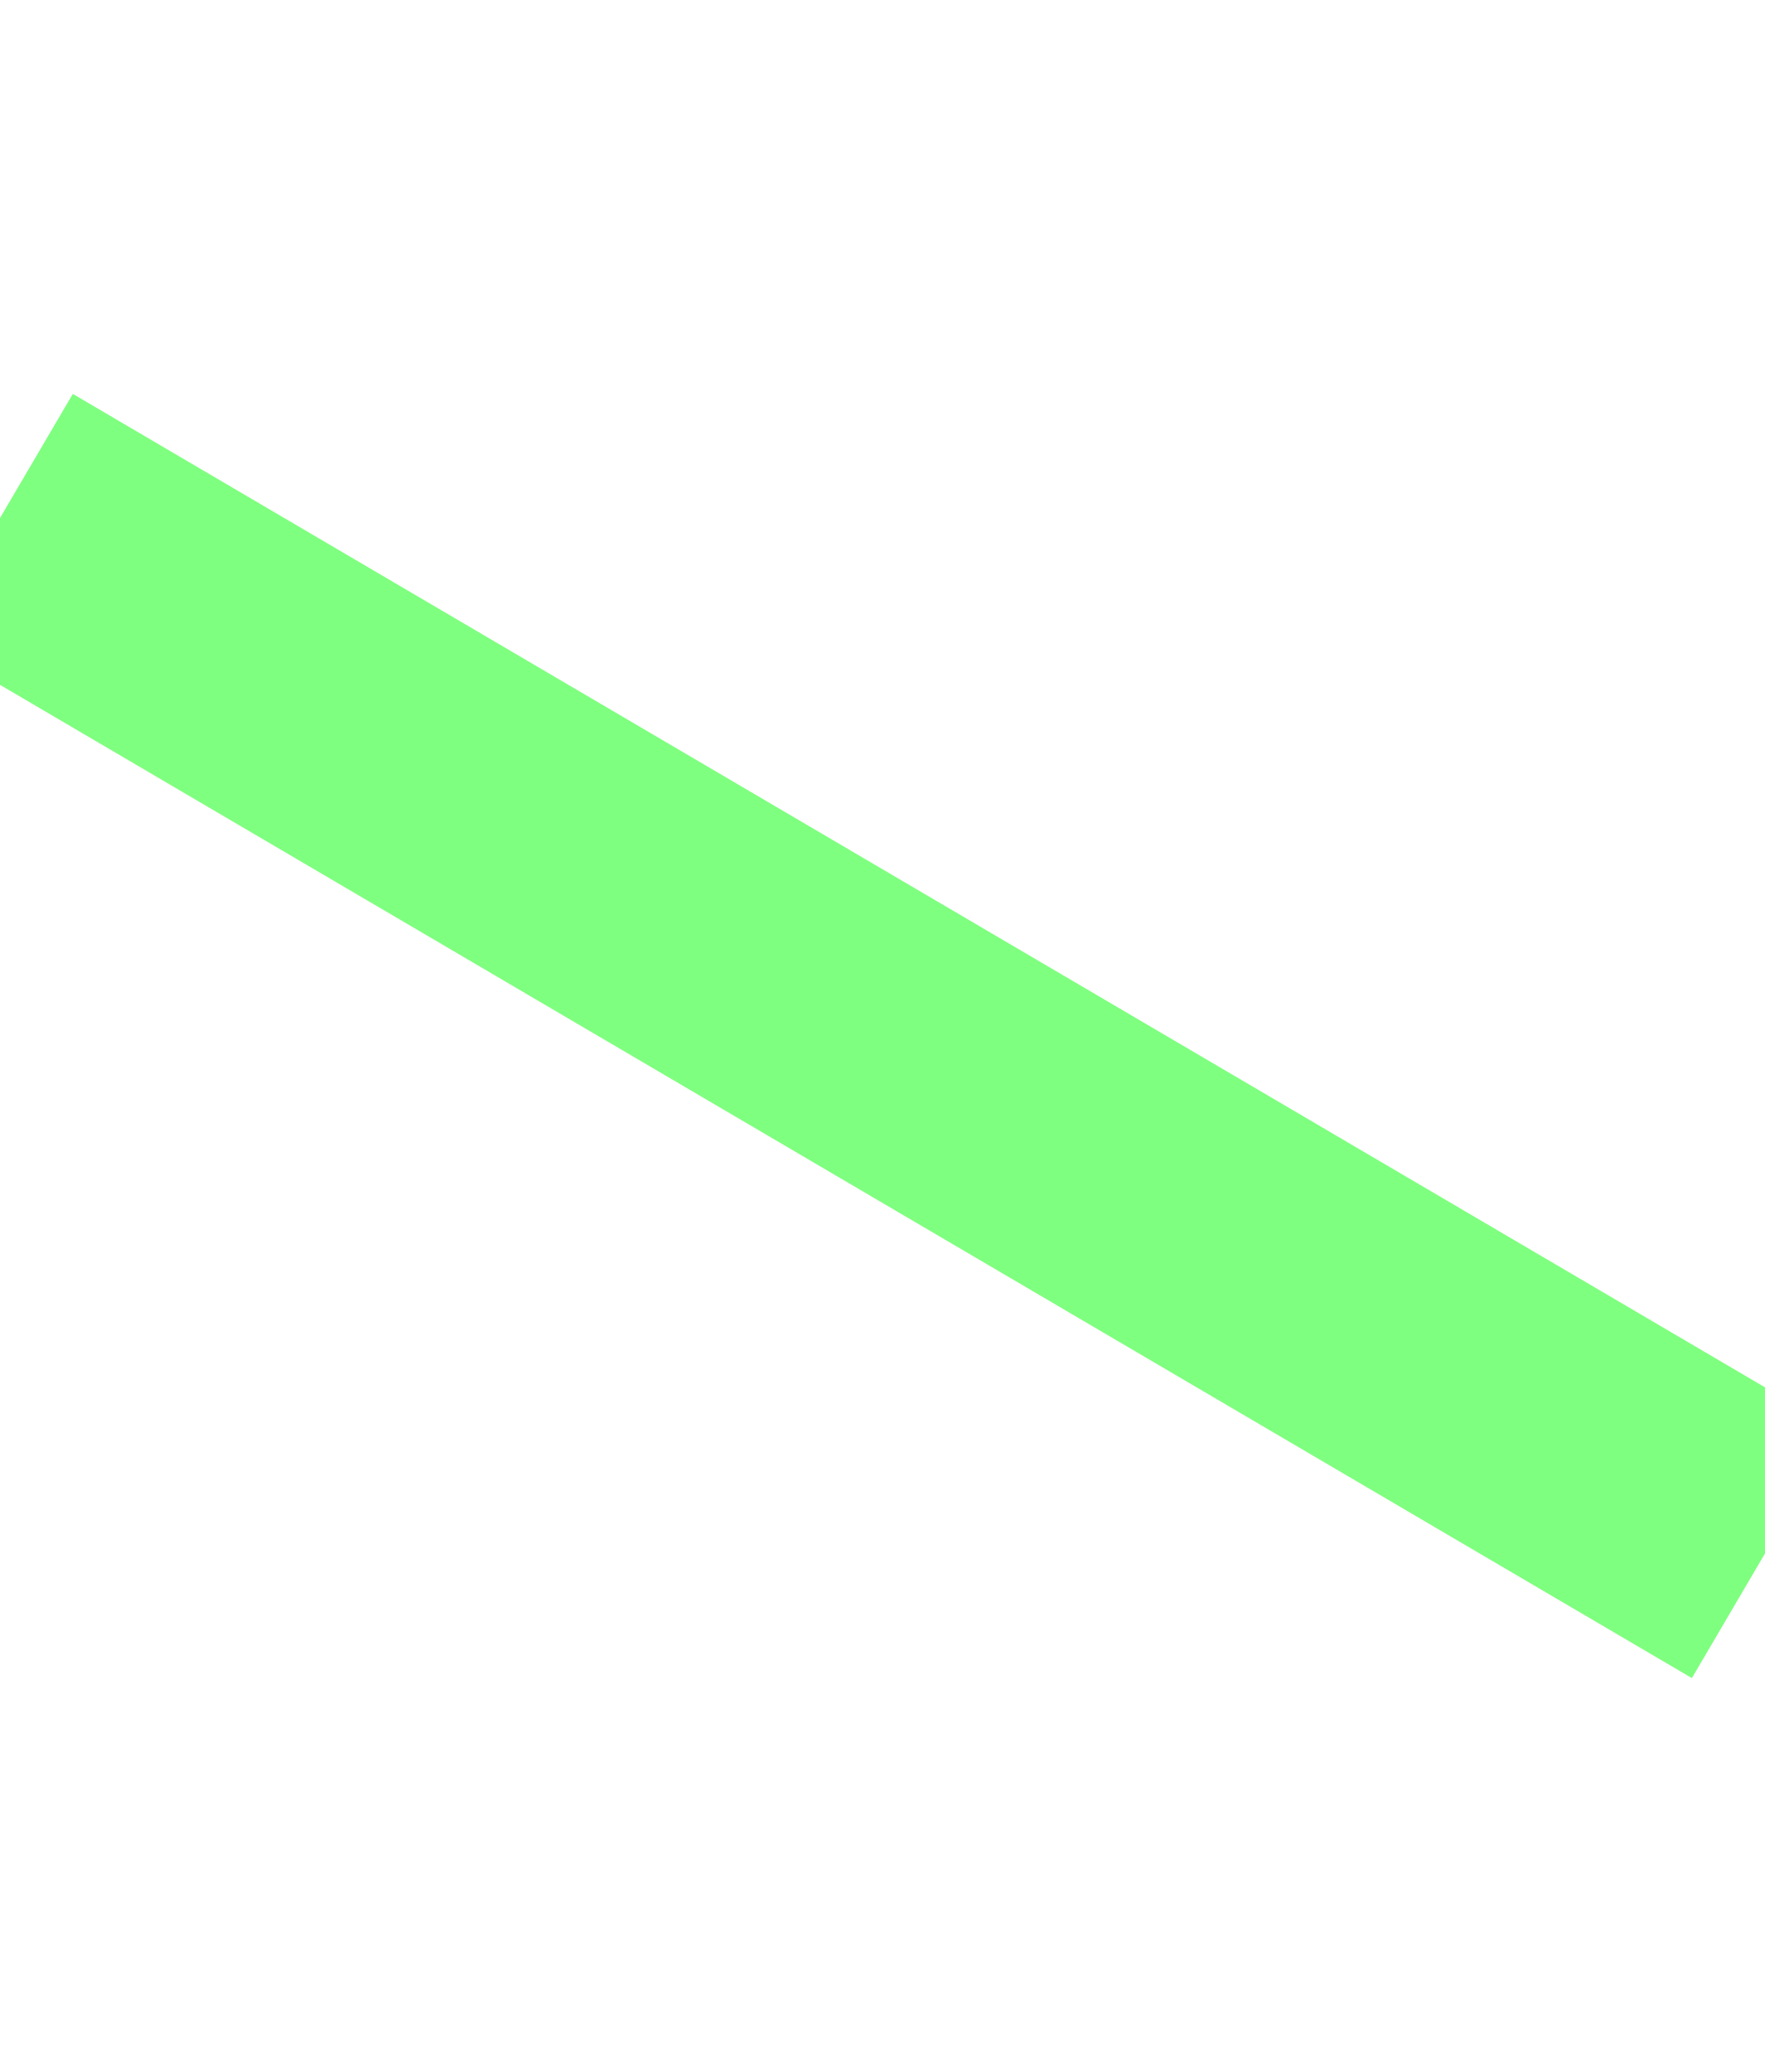
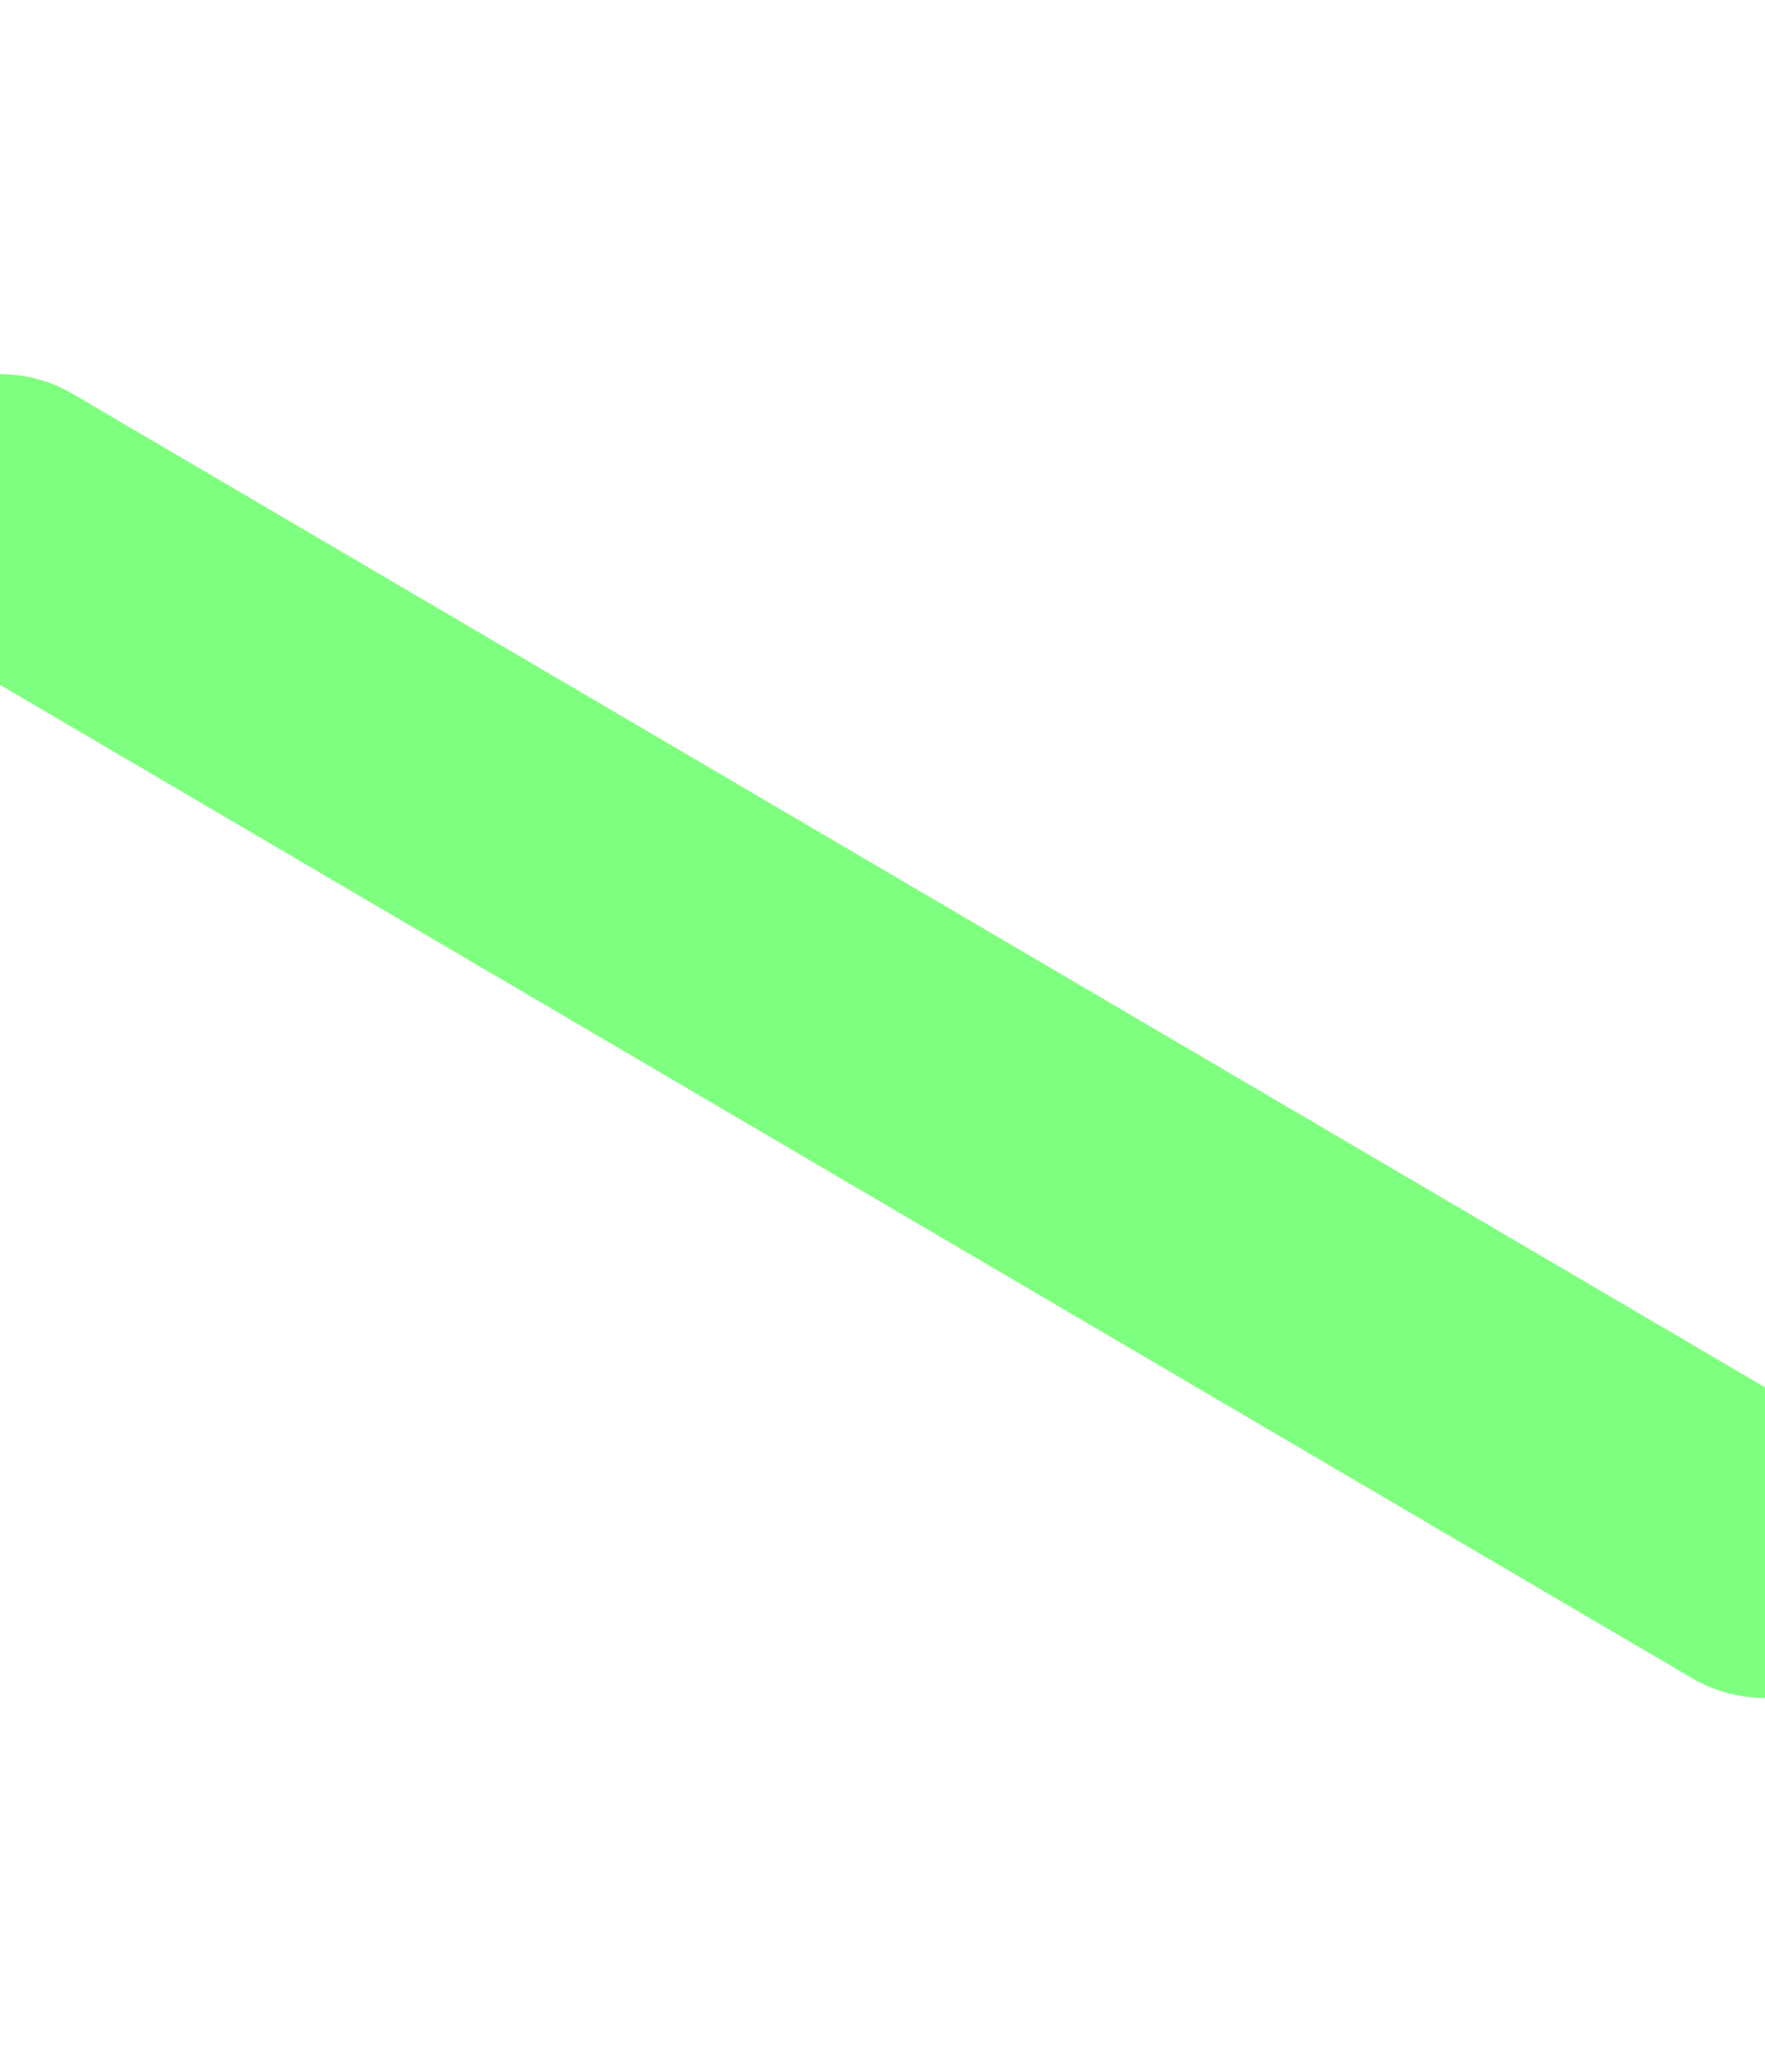
<svg xmlns="http://www.w3.org/2000/svg" width="92" height="108" viewBox="0 0 92 108" fill="none">
-   <line x1="0" y1="27" x2="92" y2="81" fill="none" stroke="#0F0" stroke-opacity="0.5" stroke-width="15" stroke-linejoin="round" />
+   <line x1="0" y1="27" x2="92" y2="81" fill="none" stroke="#0F0" stroke-opacity="0.5" stroke-width="15" stroke-linecap="round" />
</svg>
